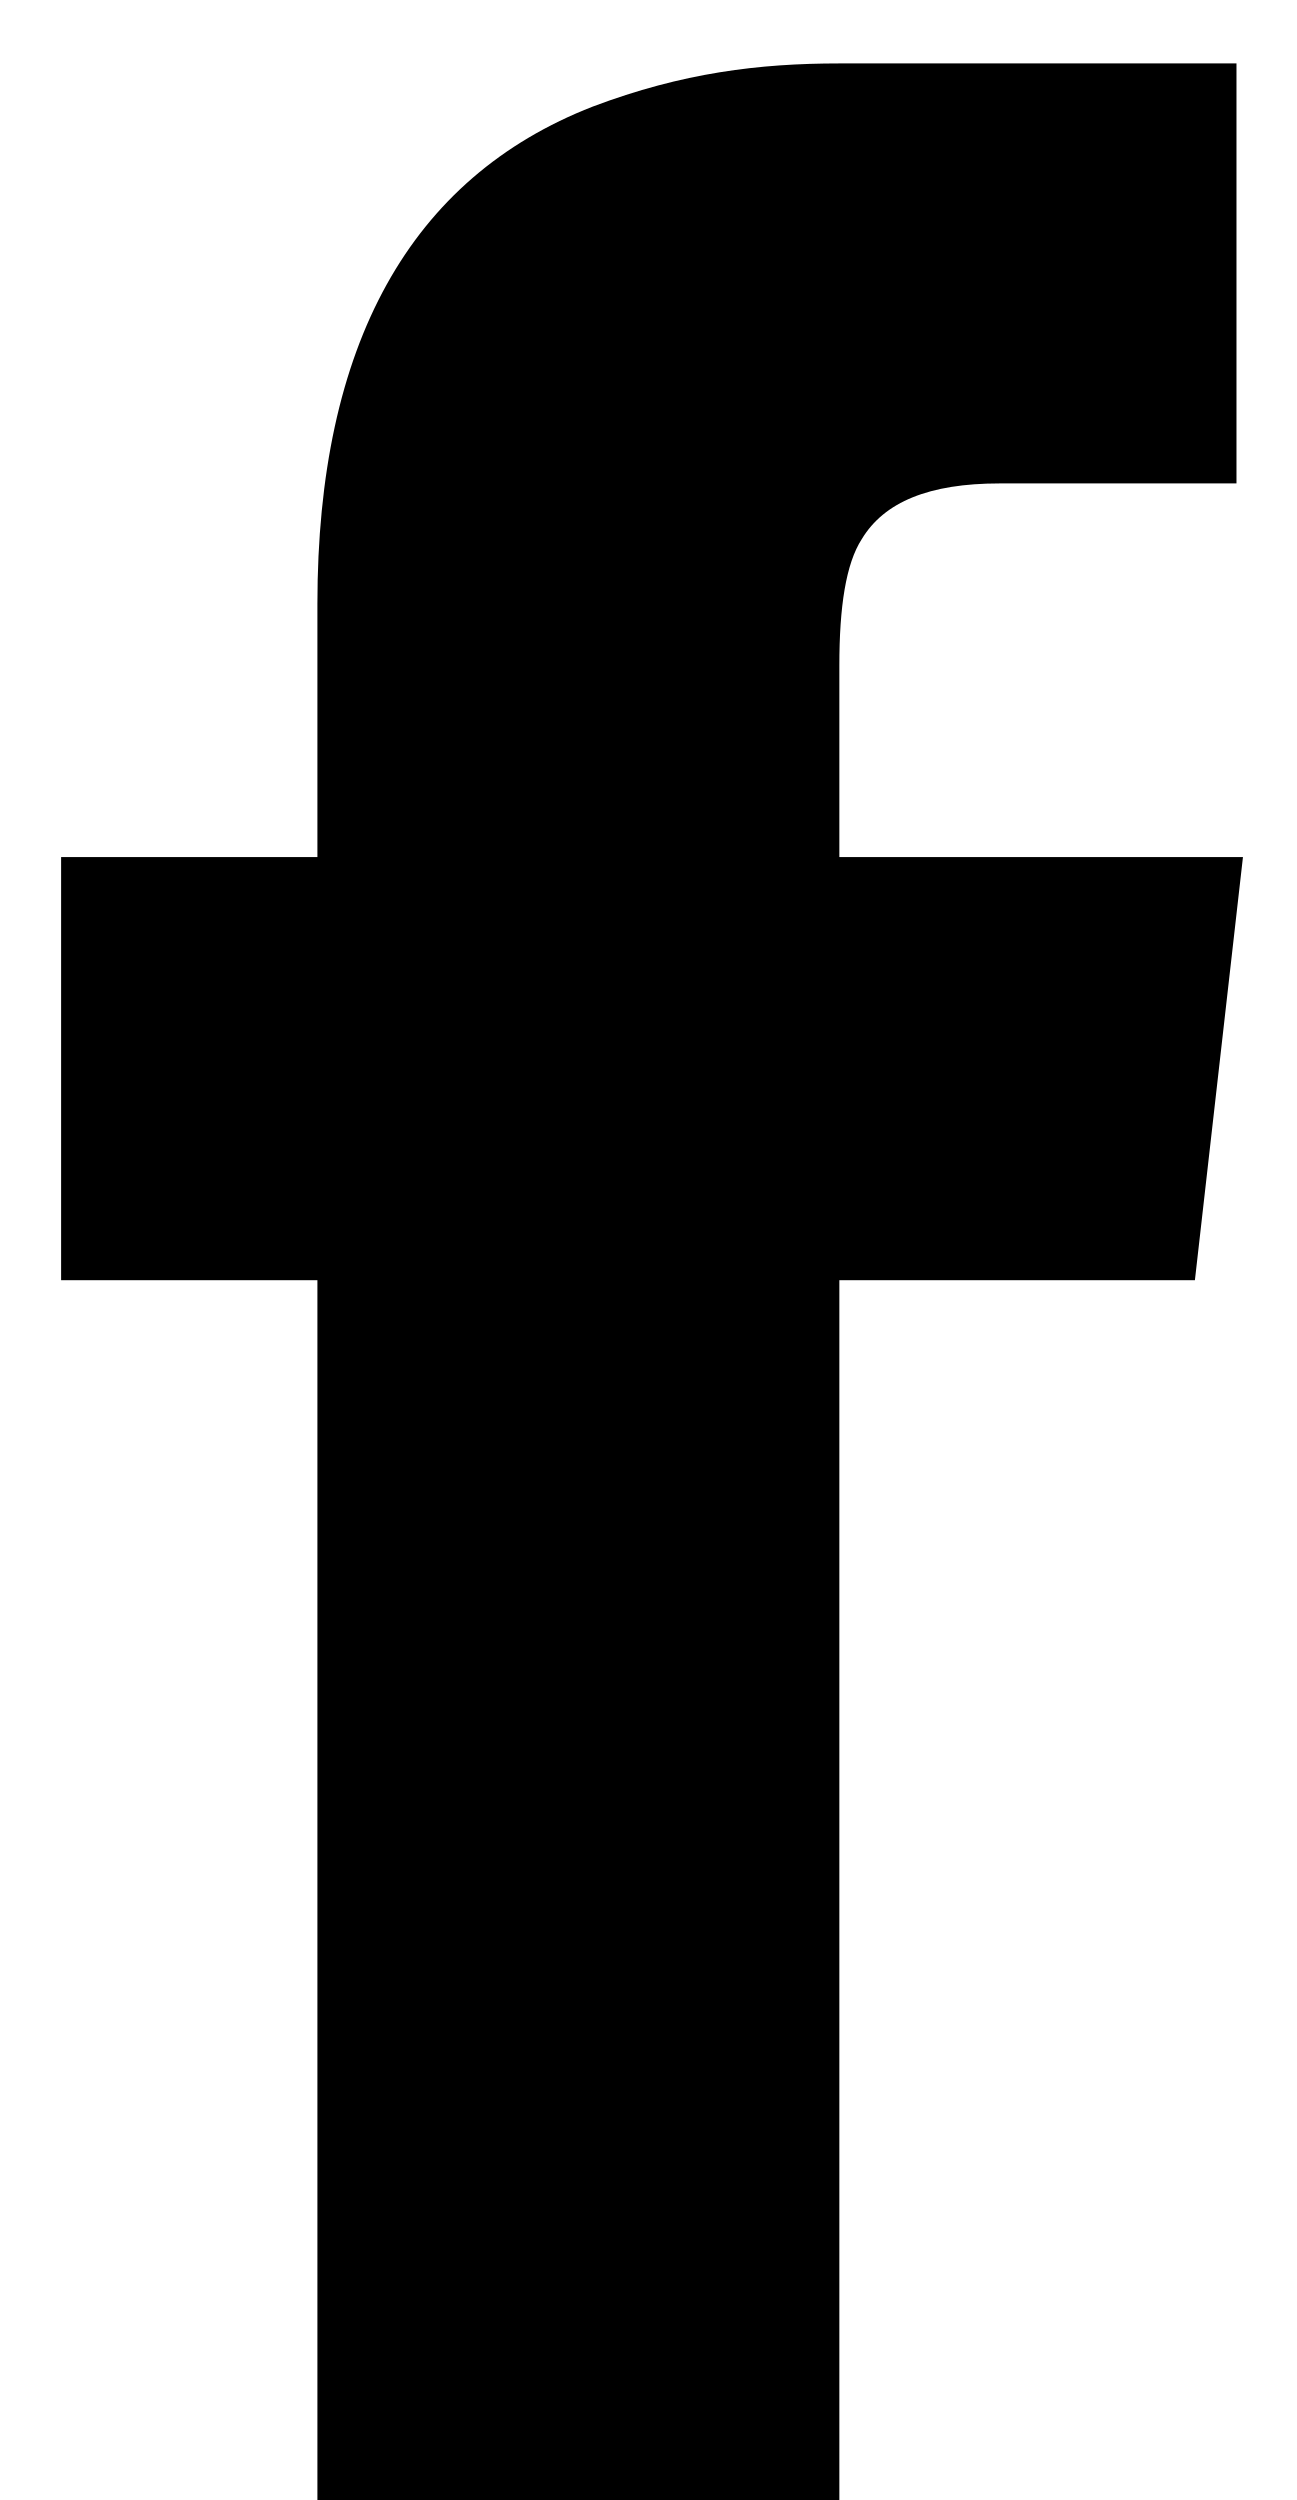
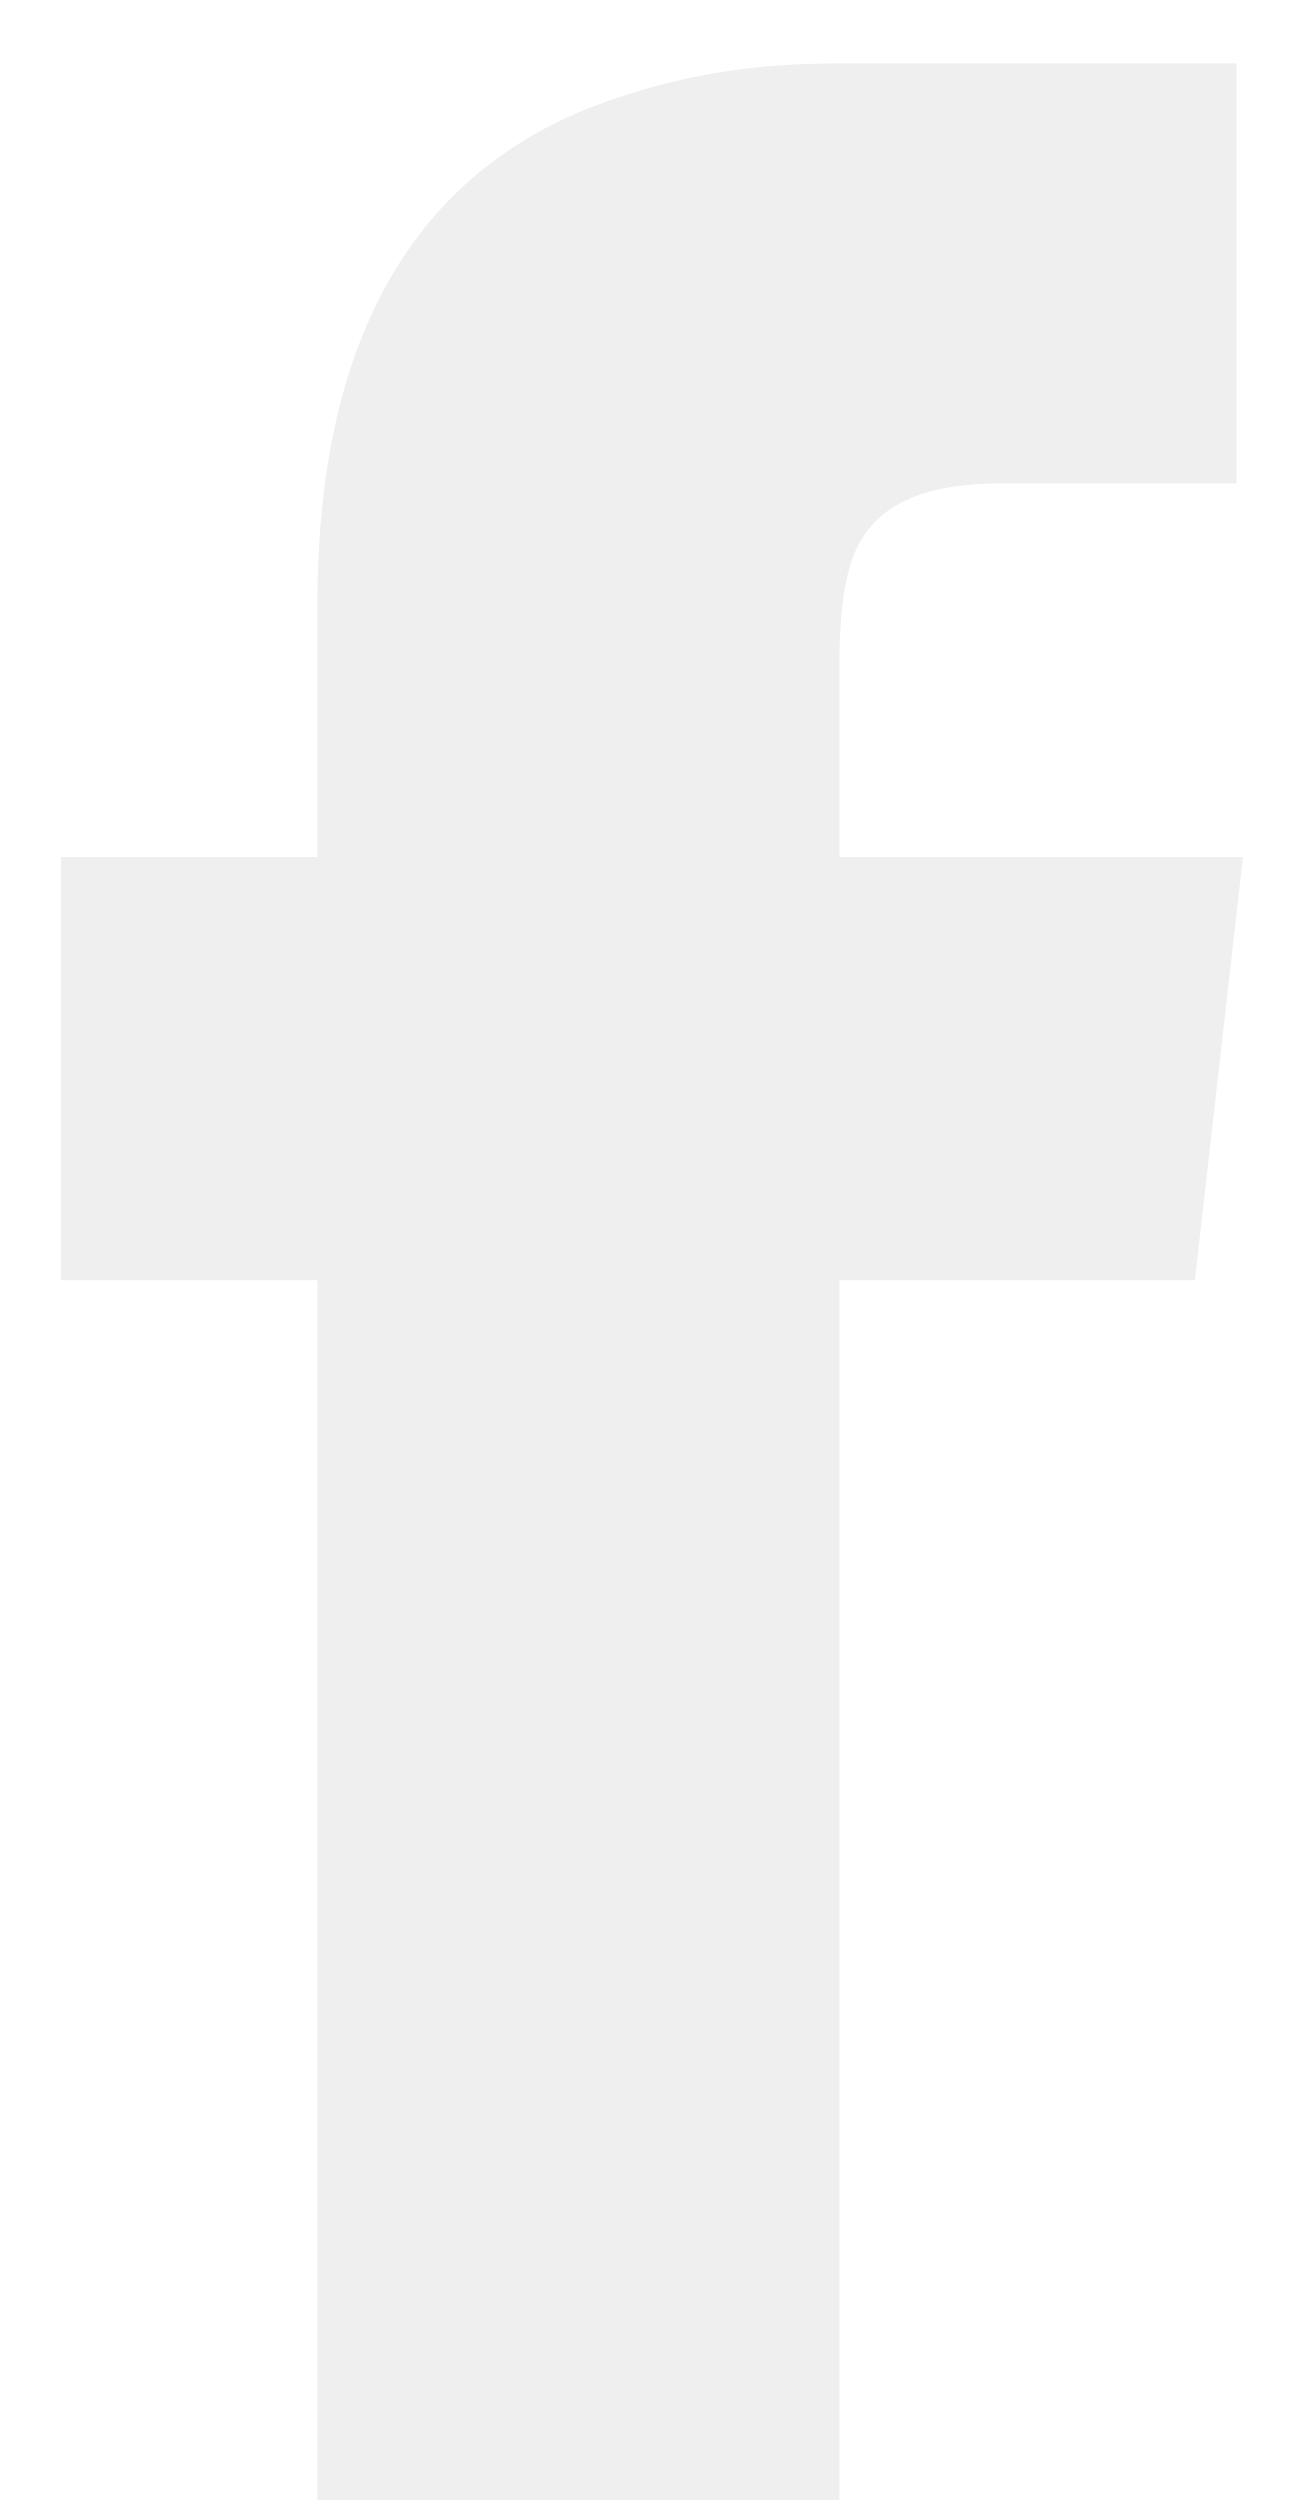
<svg xmlns="http://www.w3.org/2000/svg" width="14px" height="27px" viewBox="0 0 14 27" version="1.1">
  <defs />
  <g id="Page-1" stroke="none" stroke-width="1" fill="none" fill-rule="evenodd">
-     <g id="Desktop-HD-Copy-5" transform="translate(-1315, -2102)" fill-rule="nonzero" fill="#000000">
+     <g id="Desktop-HD-Copy-5" transform="translate(-1315, -2102)" fill-rule="nonzero" fill="#efefef">
      <g id="facebook" transform="translate(1315, 2102)">
        <g id="Artboard-1">
          <g id="line-icons">
            <g id="row-4-line-icons">
              <path d="M9.065,0.685 C8.201,0.685 7.371,0.785 6.402,1.151 C4.431,1.919 3.428,3.72 3.428,6.521 L3.428,9.256 L0.66,9.256 L0.66,13.826 L3.428,13.826 L3.428,27 L9.065,27 L9.065,13.826 L12.905,13.826 L13.424,9.256 L9.065,9.256 L9.065,7.188 C9.065,6.555 9.135,6.088 9.308,5.821 C9.55,5.421 10.034,5.221 10.795,5.221 L13.354,5.221 L13.354,0.685 L9.065,0.685 Z" id="facebook_L" />
            </g>
          </g>
        </g>
      </g>
    </g>
  </g>
</svg>
